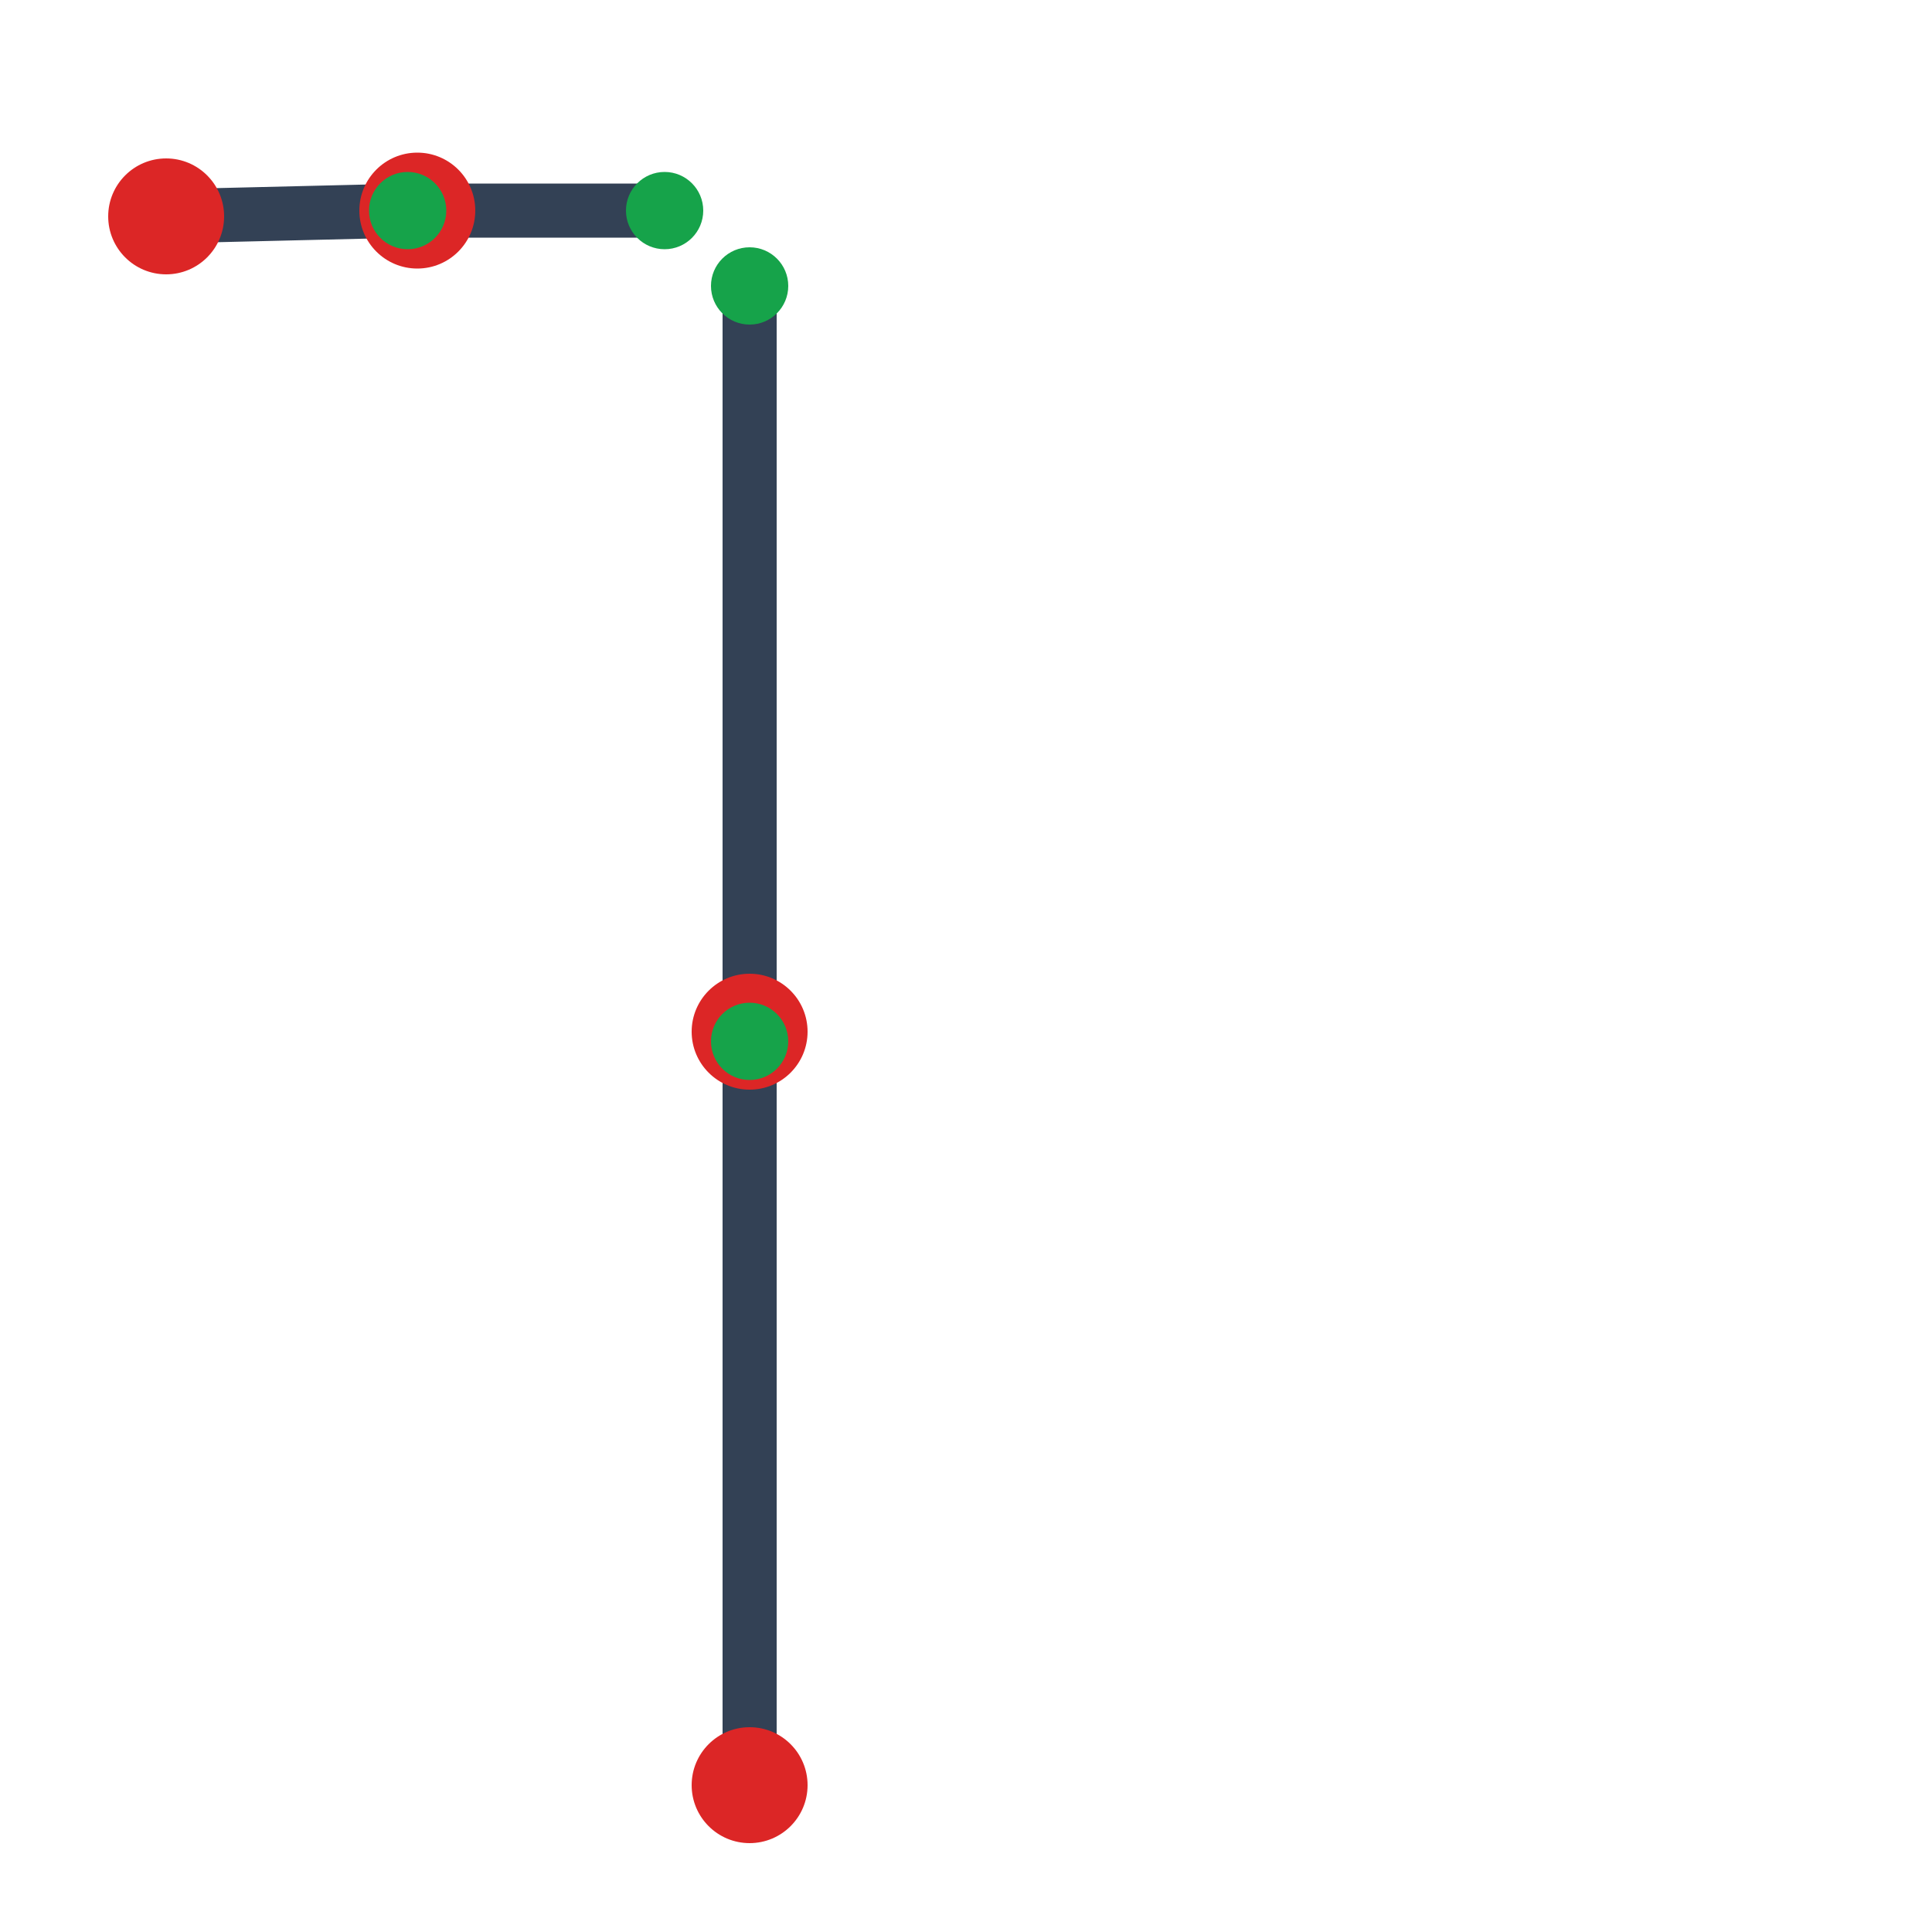
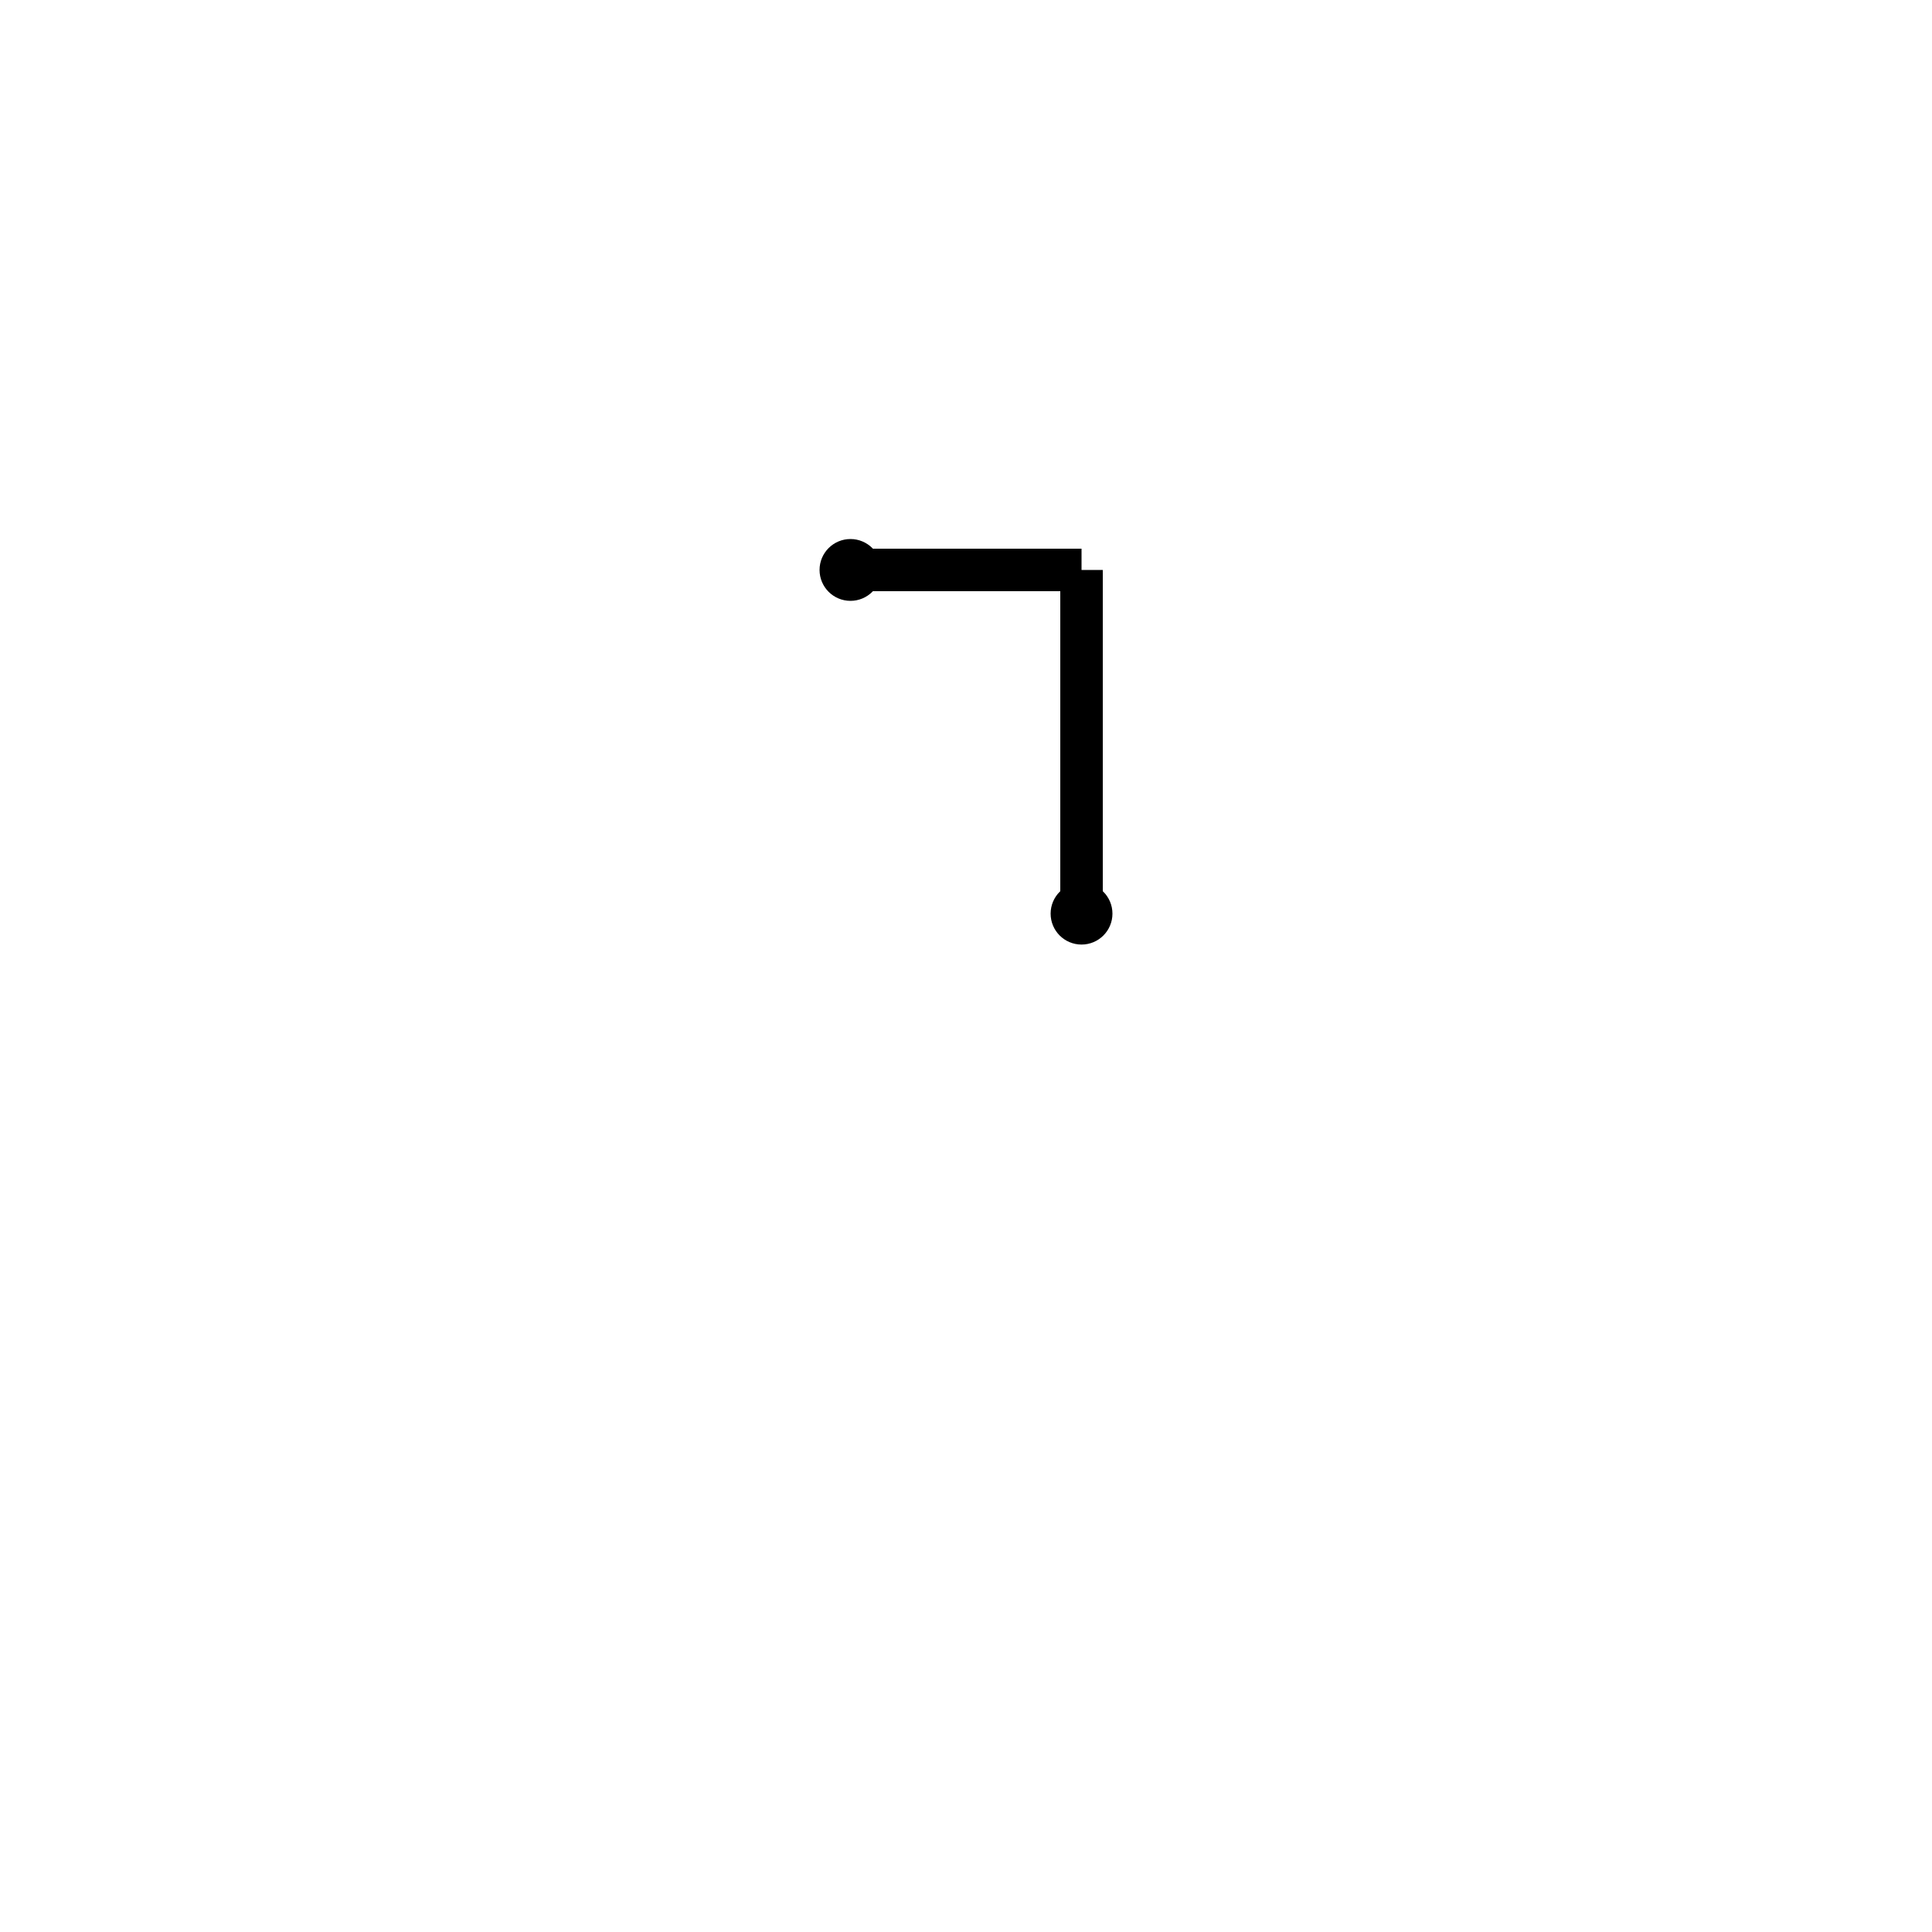
- <svg xmlns="http://www.w3.org/2000/svg" viewBox="0 0 100 100" fill="none" data-glyph="י" data-group="he-print" data-centerline="true">
-   <path id="stroke-1" d="M 21.6 10.9 L 34.4 10.9" fill="none" stroke="#334155" stroke-width="2.8" stroke-linecap="round" stroke-linejoin="round" />
-   <path id="stroke-2" d="M 8.6 11.2 L 21.1 10.9" fill="none" stroke="#334155" stroke-width="2.8" stroke-linecap="round" stroke-linejoin="round" />
-   <path id="stroke-3" d="M 38.8 53.4 L 38.8 14.8" fill="none" stroke="#334155" stroke-width="2.8" stroke-linecap="round" stroke-linejoin="round" />
-   <path id="stroke-4" d="M 38.8 92.4 L 38.8 53.9" fill="none" stroke="#334155" stroke-width="2.8" stroke-linecap="round" stroke-linejoin="round" />
-   <circle cx="21.6" cy="10.9" r="3" fill="#dc2626" data-stroke-start="1" />
-   <circle cx="34.4" cy="10.9" r="2" fill="#16a34a" data-stroke-end="1" />
-   <circle cx="8.6" cy="11.2" r="3" fill="#dc2626" data-stroke-start="2" />
-   <circle cx="21.1" cy="10.9" r="2" fill="#16a34a" data-stroke-end="2" />
-   <circle cx="38.8" cy="53.4" r="3" fill="#dc2626" data-stroke-start="3" />
-   <circle cx="38.8" cy="14.8" r="2" fill="#16a34a" data-stroke-end="3" />
-   <circle cx="38.8" cy="92.4" r="3" fill="#dc2626" data-stroke-start="4" />
-   <circle cx="38.8" cy="53.9" r="2" fill="#16a34a" data-stroke-end="4" />
+ <svg xmlns="http://www.w3.org/2000/svg" viewBox="0 0 100 100" fill="none" stroke="currentColor" stroke-linecap="butt" stroke-linejoin="round" data-glyph="י" data-group="he-print" data-centerline="true">
+   <path id="stroke-1" d="M 44.02 29.5 L 55.98 29.5" fill="none" stroke="currentColor" stroke-width="2.2" stroke-linecap="butt" stroke-linejoin="round" />
+   <path id="stroke-2" d="M 55.98 29.5 L 55.98 47.29" fill="none" stroke="currentColor" stroke-width="2.2" stroke-linecap="butt" stroke-linejoin="round" />
+   <circle cx="44.02" cy="29.5" r="1.1" fill="currentColor" />
+   <circle cx="55.98" cy="47.29" r="1.1" fill="currentColor" />
</svg>
